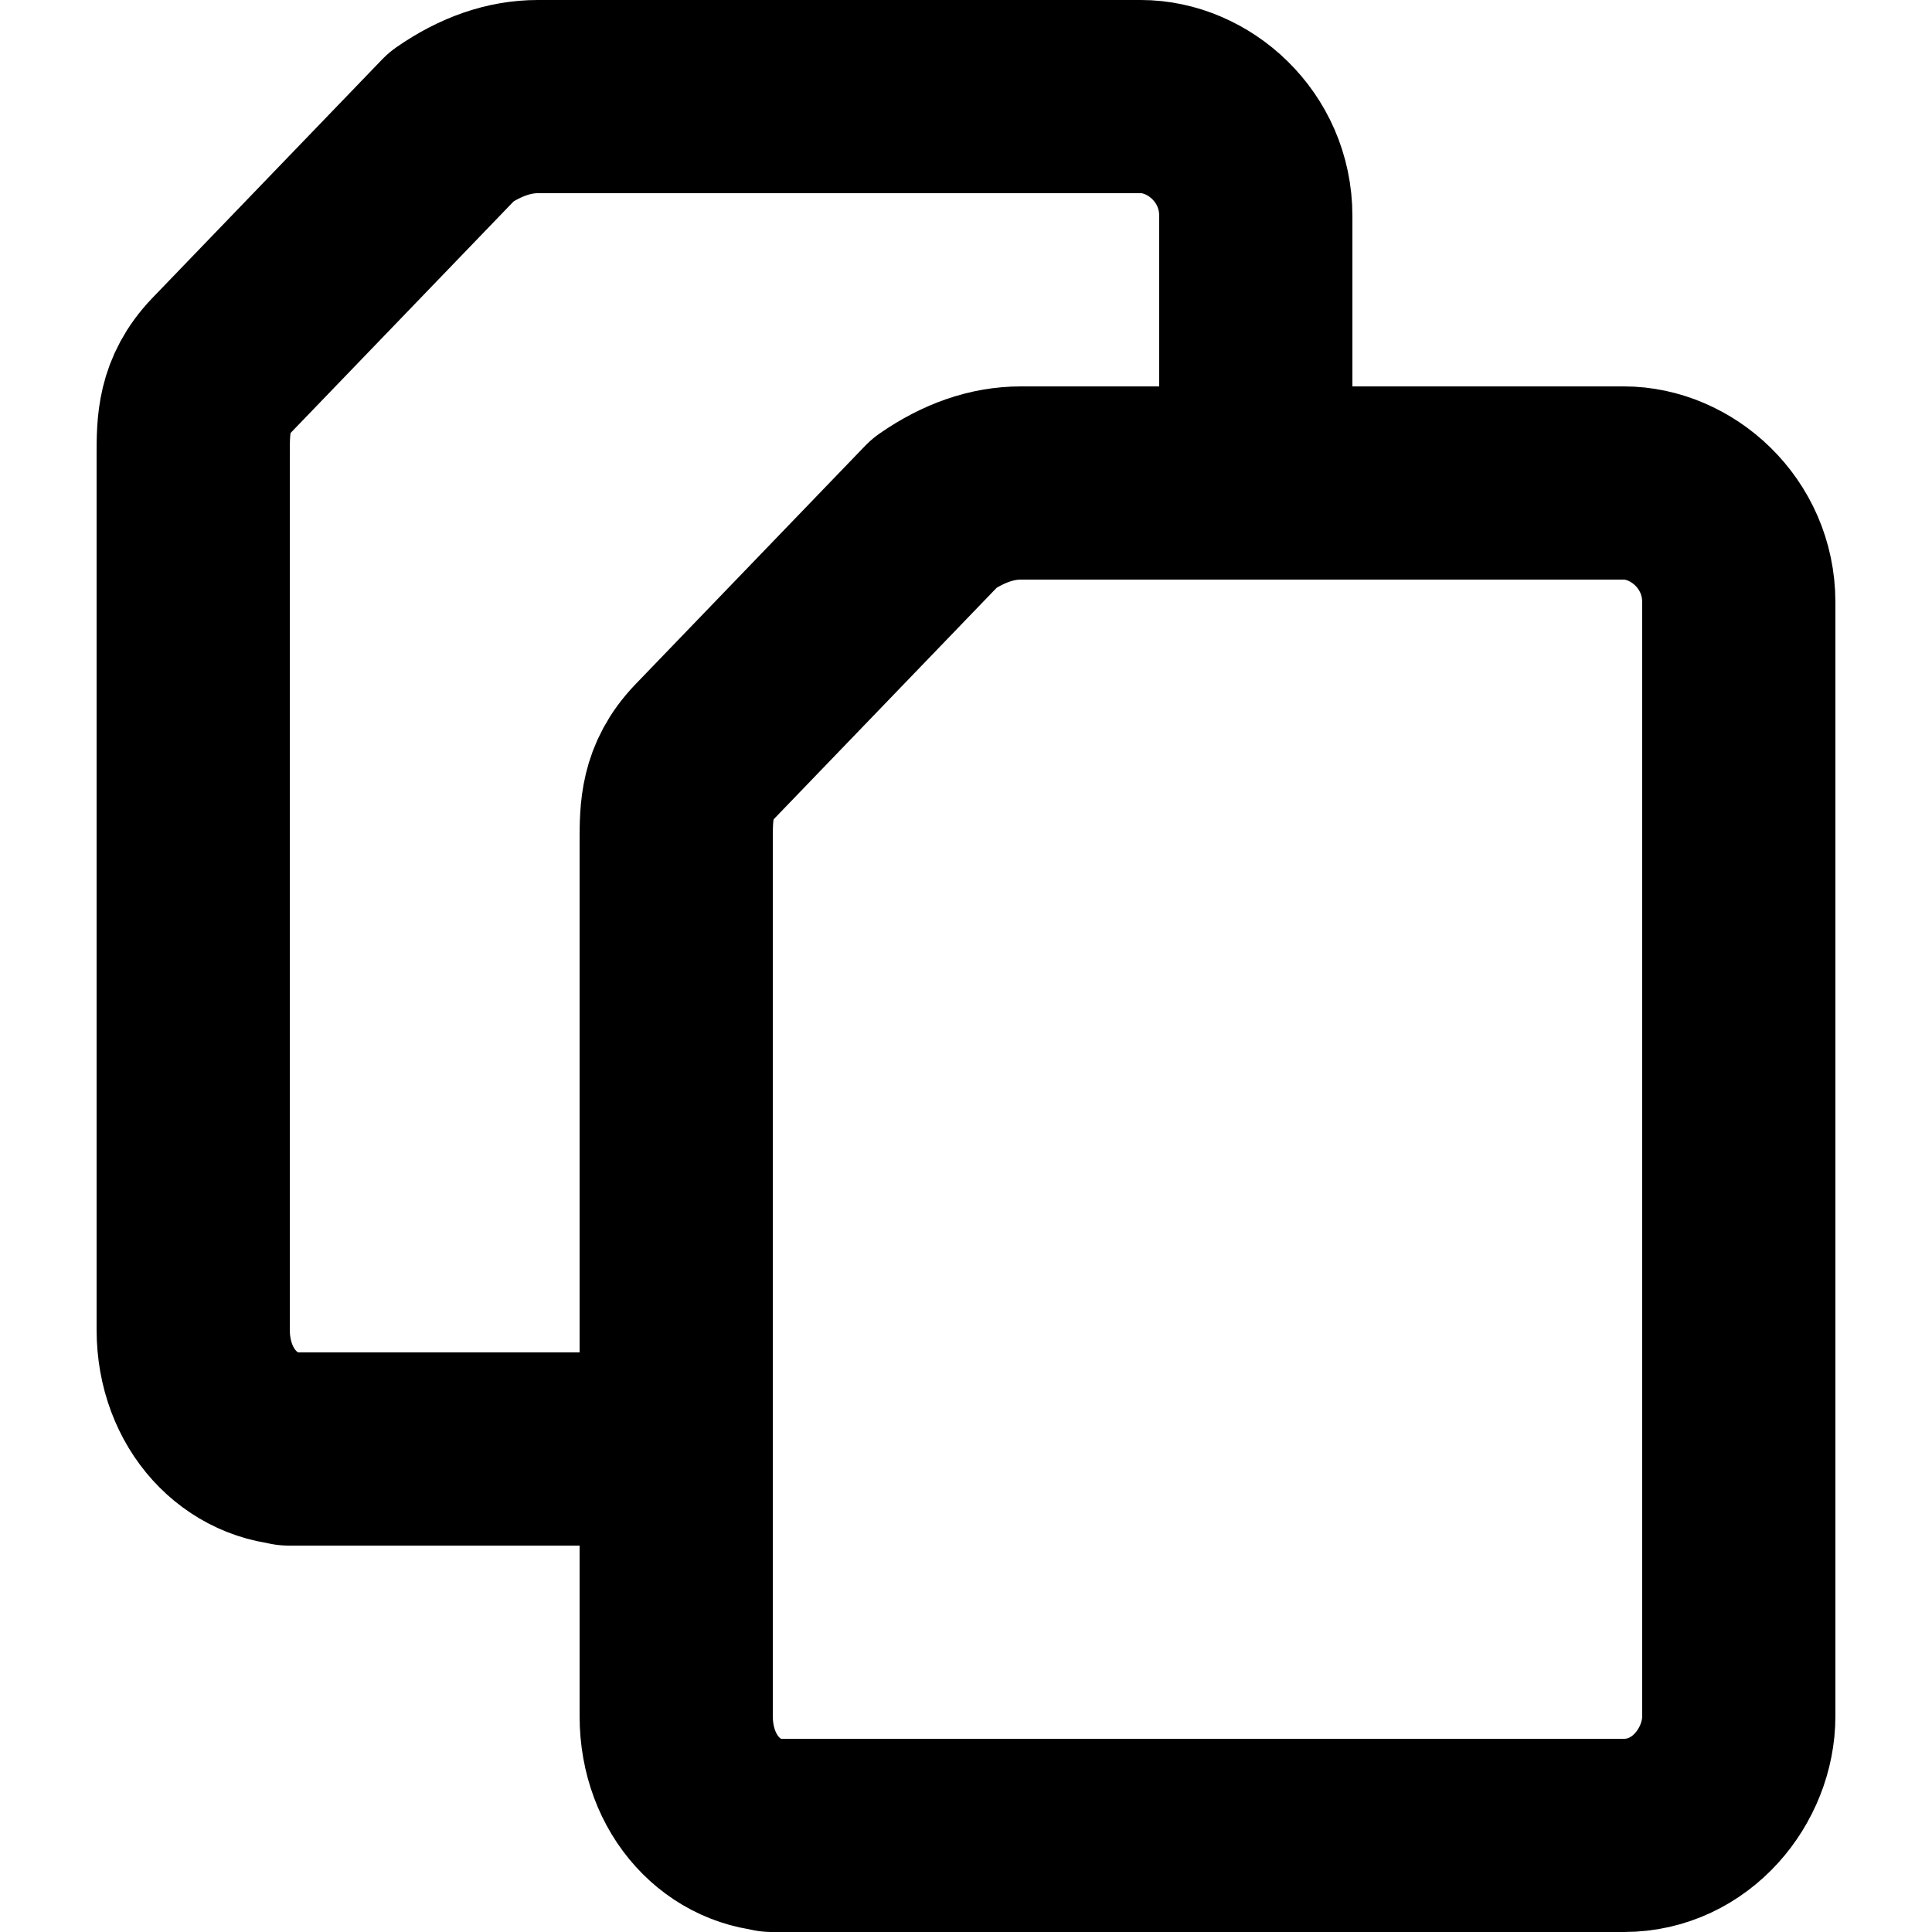
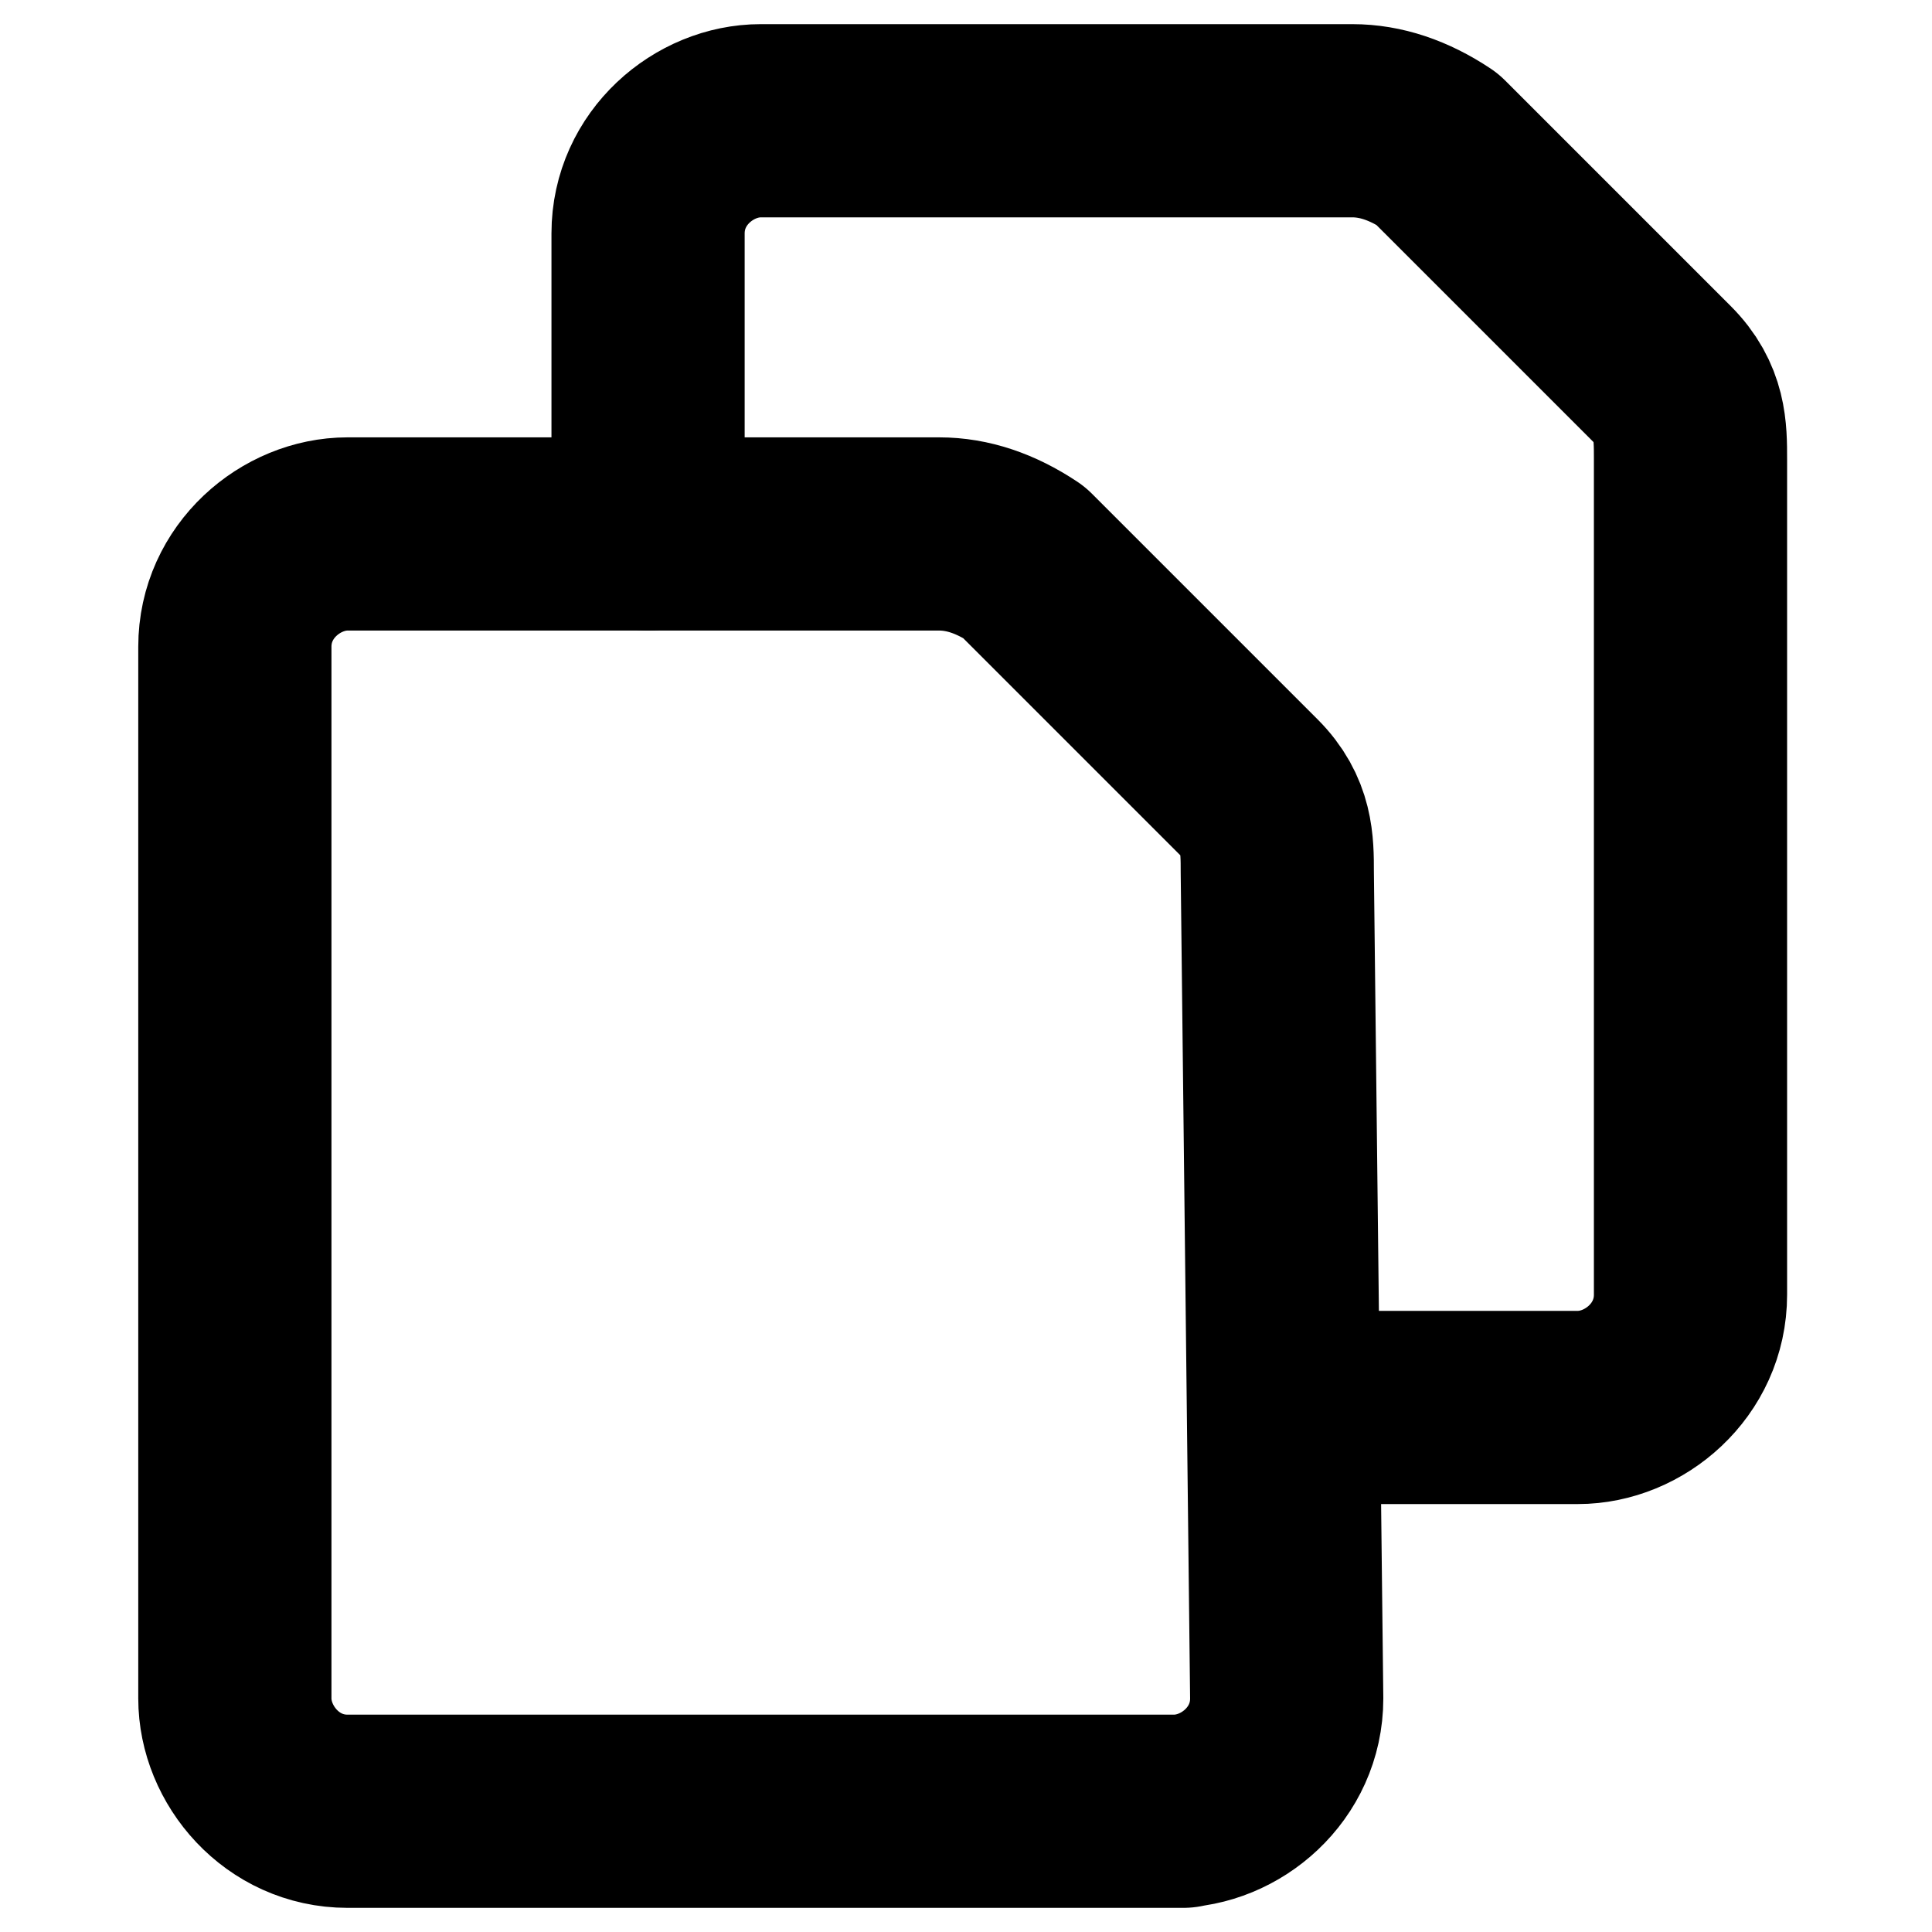
- <svg xmlns="http://www.w3.org/2000/svg" viewBox="0 0 20 20">
-   <g fill="none" stroke="currentColor" stroke-width="2" stroke-linecap="round" stroke-linejoin="round">
-     <path d="M7 17.765C7 18.485 7.496 19 8.09 19h-.099 8.82c.694 0 1.189-.618 1.189-1.235V6.235C18 5.515 17.405 5 16.81 5h0-6.242c-.298 0-.595.103-.892.309l-2.379 2.47C7 8.09 7 8.397 7 8.706v9.059z" />
-     <path d="M13 5V2.235C13 1.515 12.405 1 11.81 1h0-6.242c-.298 0-.595.103-.892.309l-2.379 2.47C2 4.09 2 4.397 2 4.706v9.059C2 14.485 2.496 15 3.09 15h-.099H7" />
-   </g>
+ <svg xmlns="http://www.w3.org/2000/svg" viewBox="0 0 16 16">
+   <path d="M10.656 14.066c0 .545-.466.934-.933.934H9.8 2.878c-.544 0-.933-.467-.933-.934v-8.71c0-.545.467-.934.933-.934h4.9c.234 0 .467.078.7.233l1.867 1.867c.233.233.233.467.233.7l.078 6.844Z" stroke="currentColor" stroke-width="1.6" stroke-linecap="round" stroke-linejoin="round" fill="none" />
+   <path d="M5.367 4.422V1.933c0-.544.466-.933.933-.933h4.9c.233 0 .467.078.7.233L13.767 3.1c.233.233.233.467.233.7v6.922c0 .545-.467.934-.933.934h-2.411" stroke="currentColor" stroke-width="1.6" stroke-linecap="round" stroke-linejoin="round" fill="none" />
</svg>
